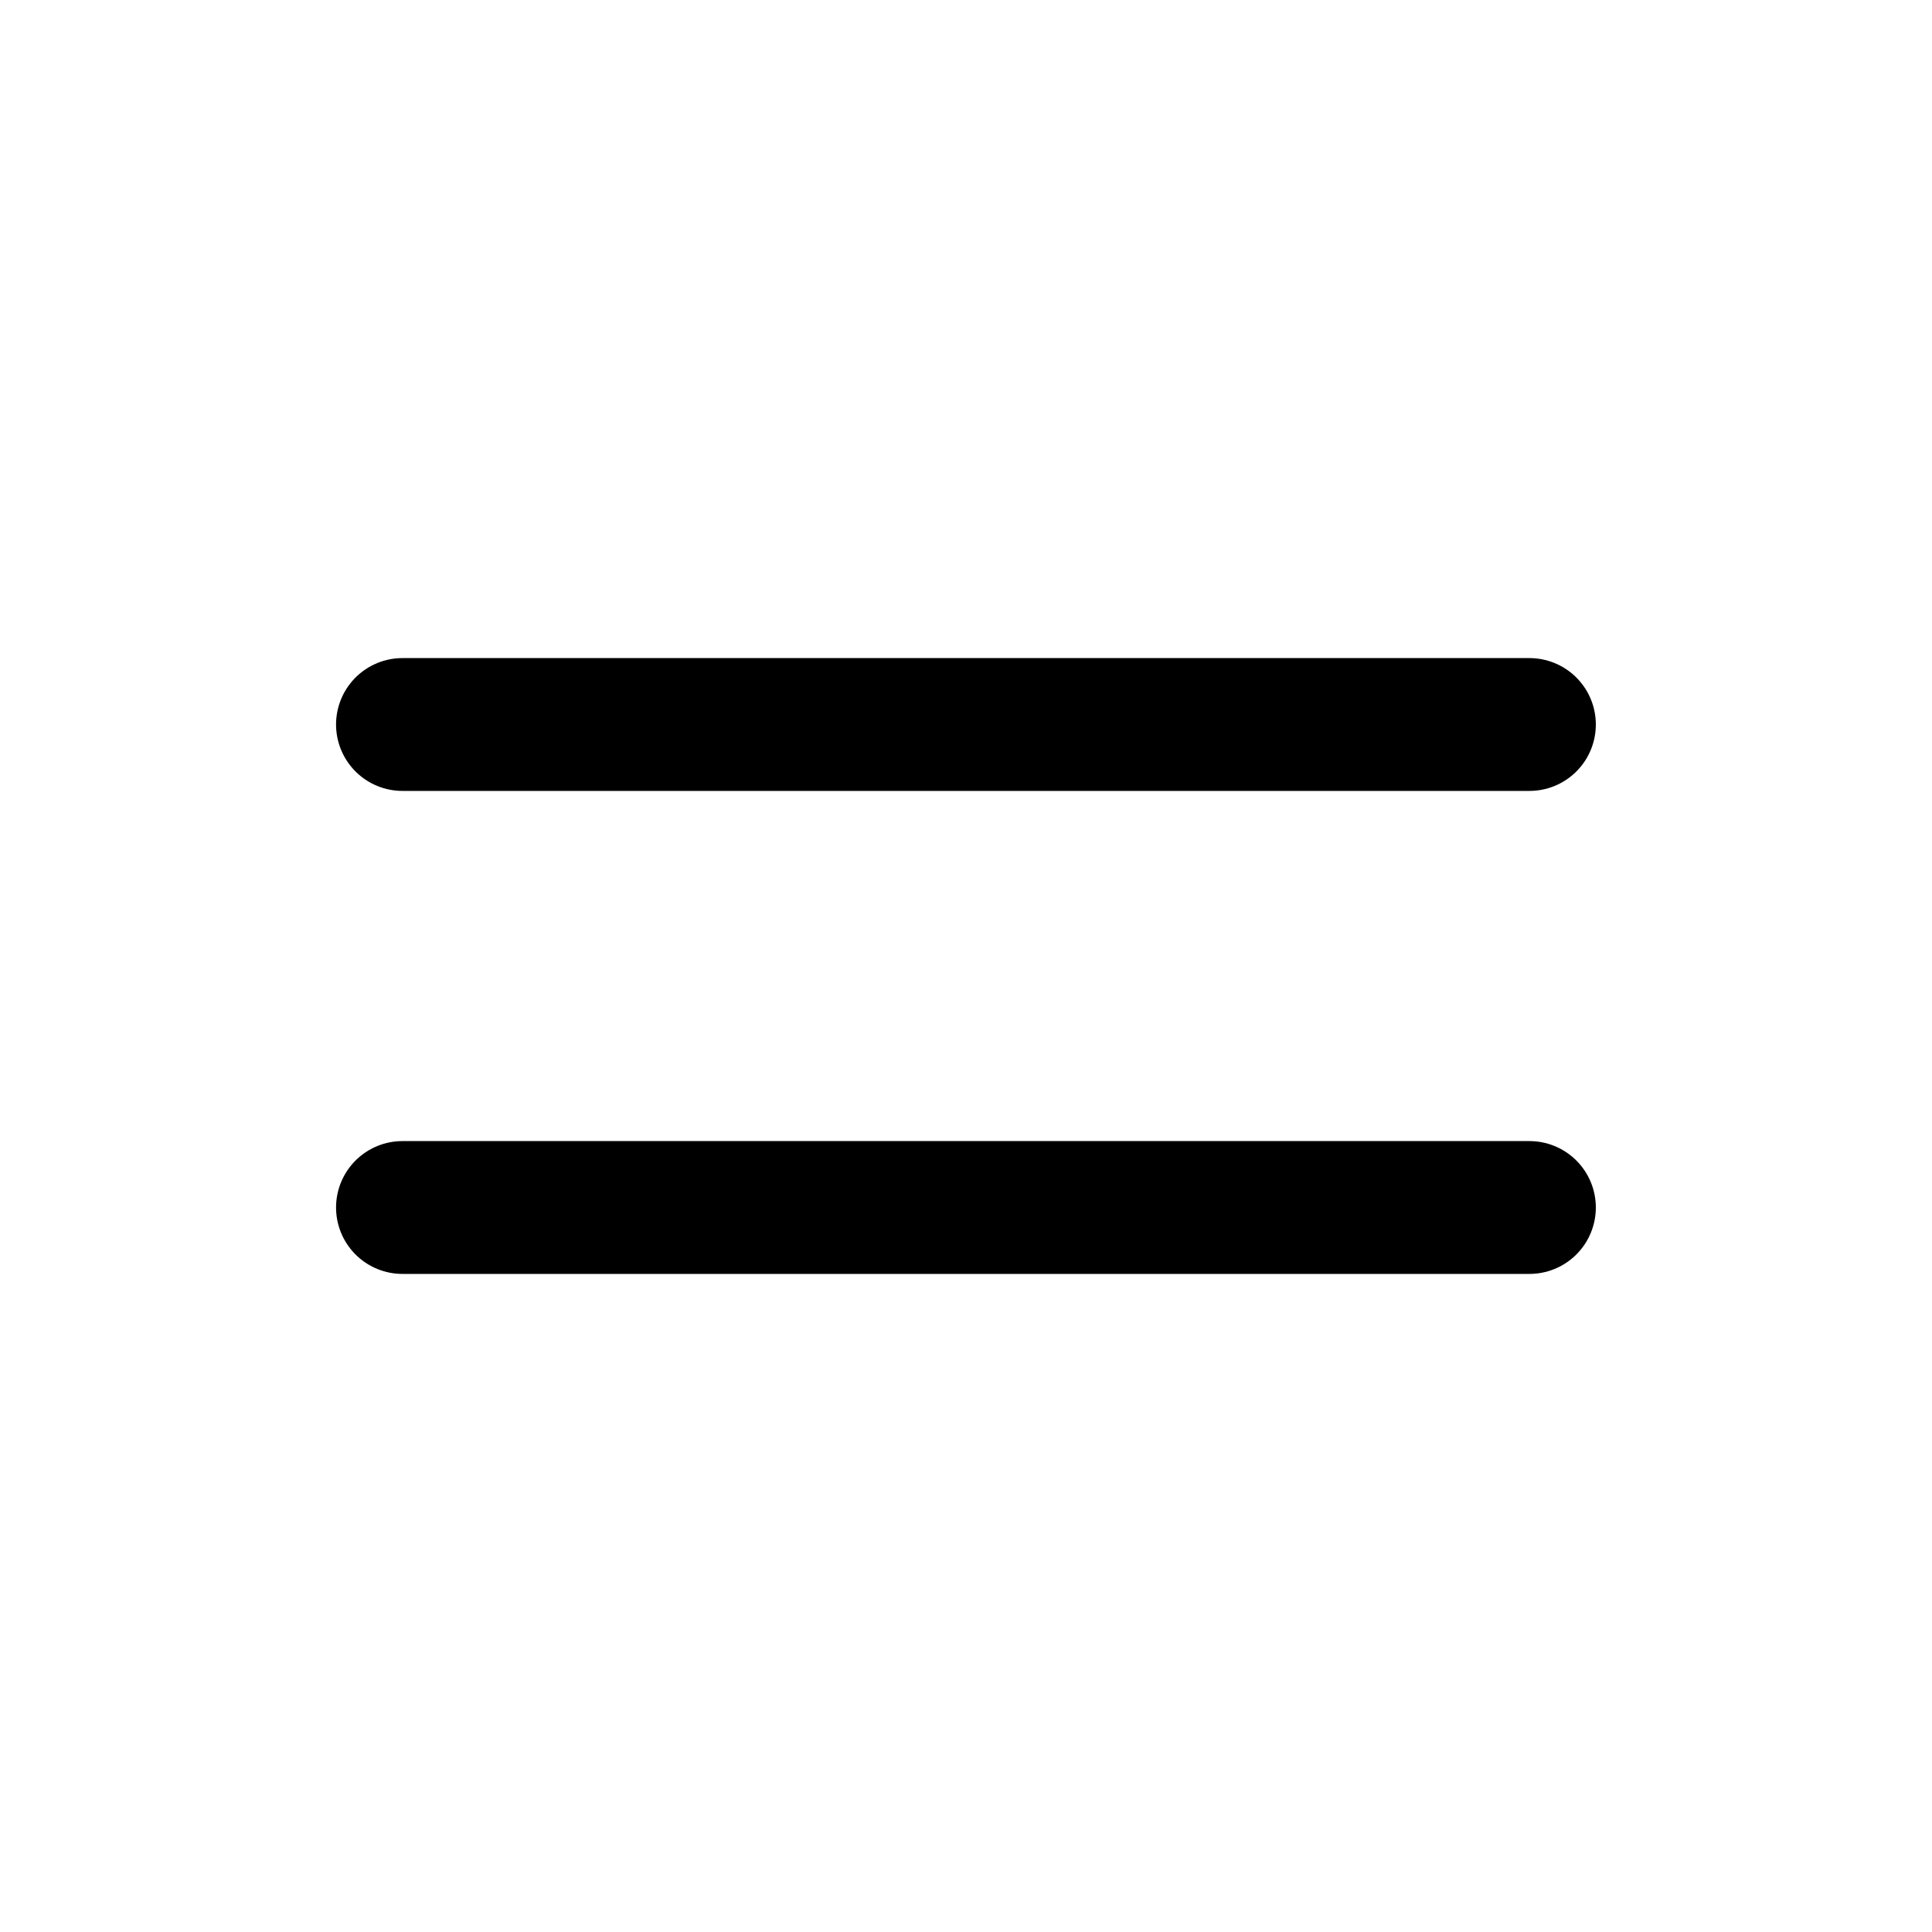
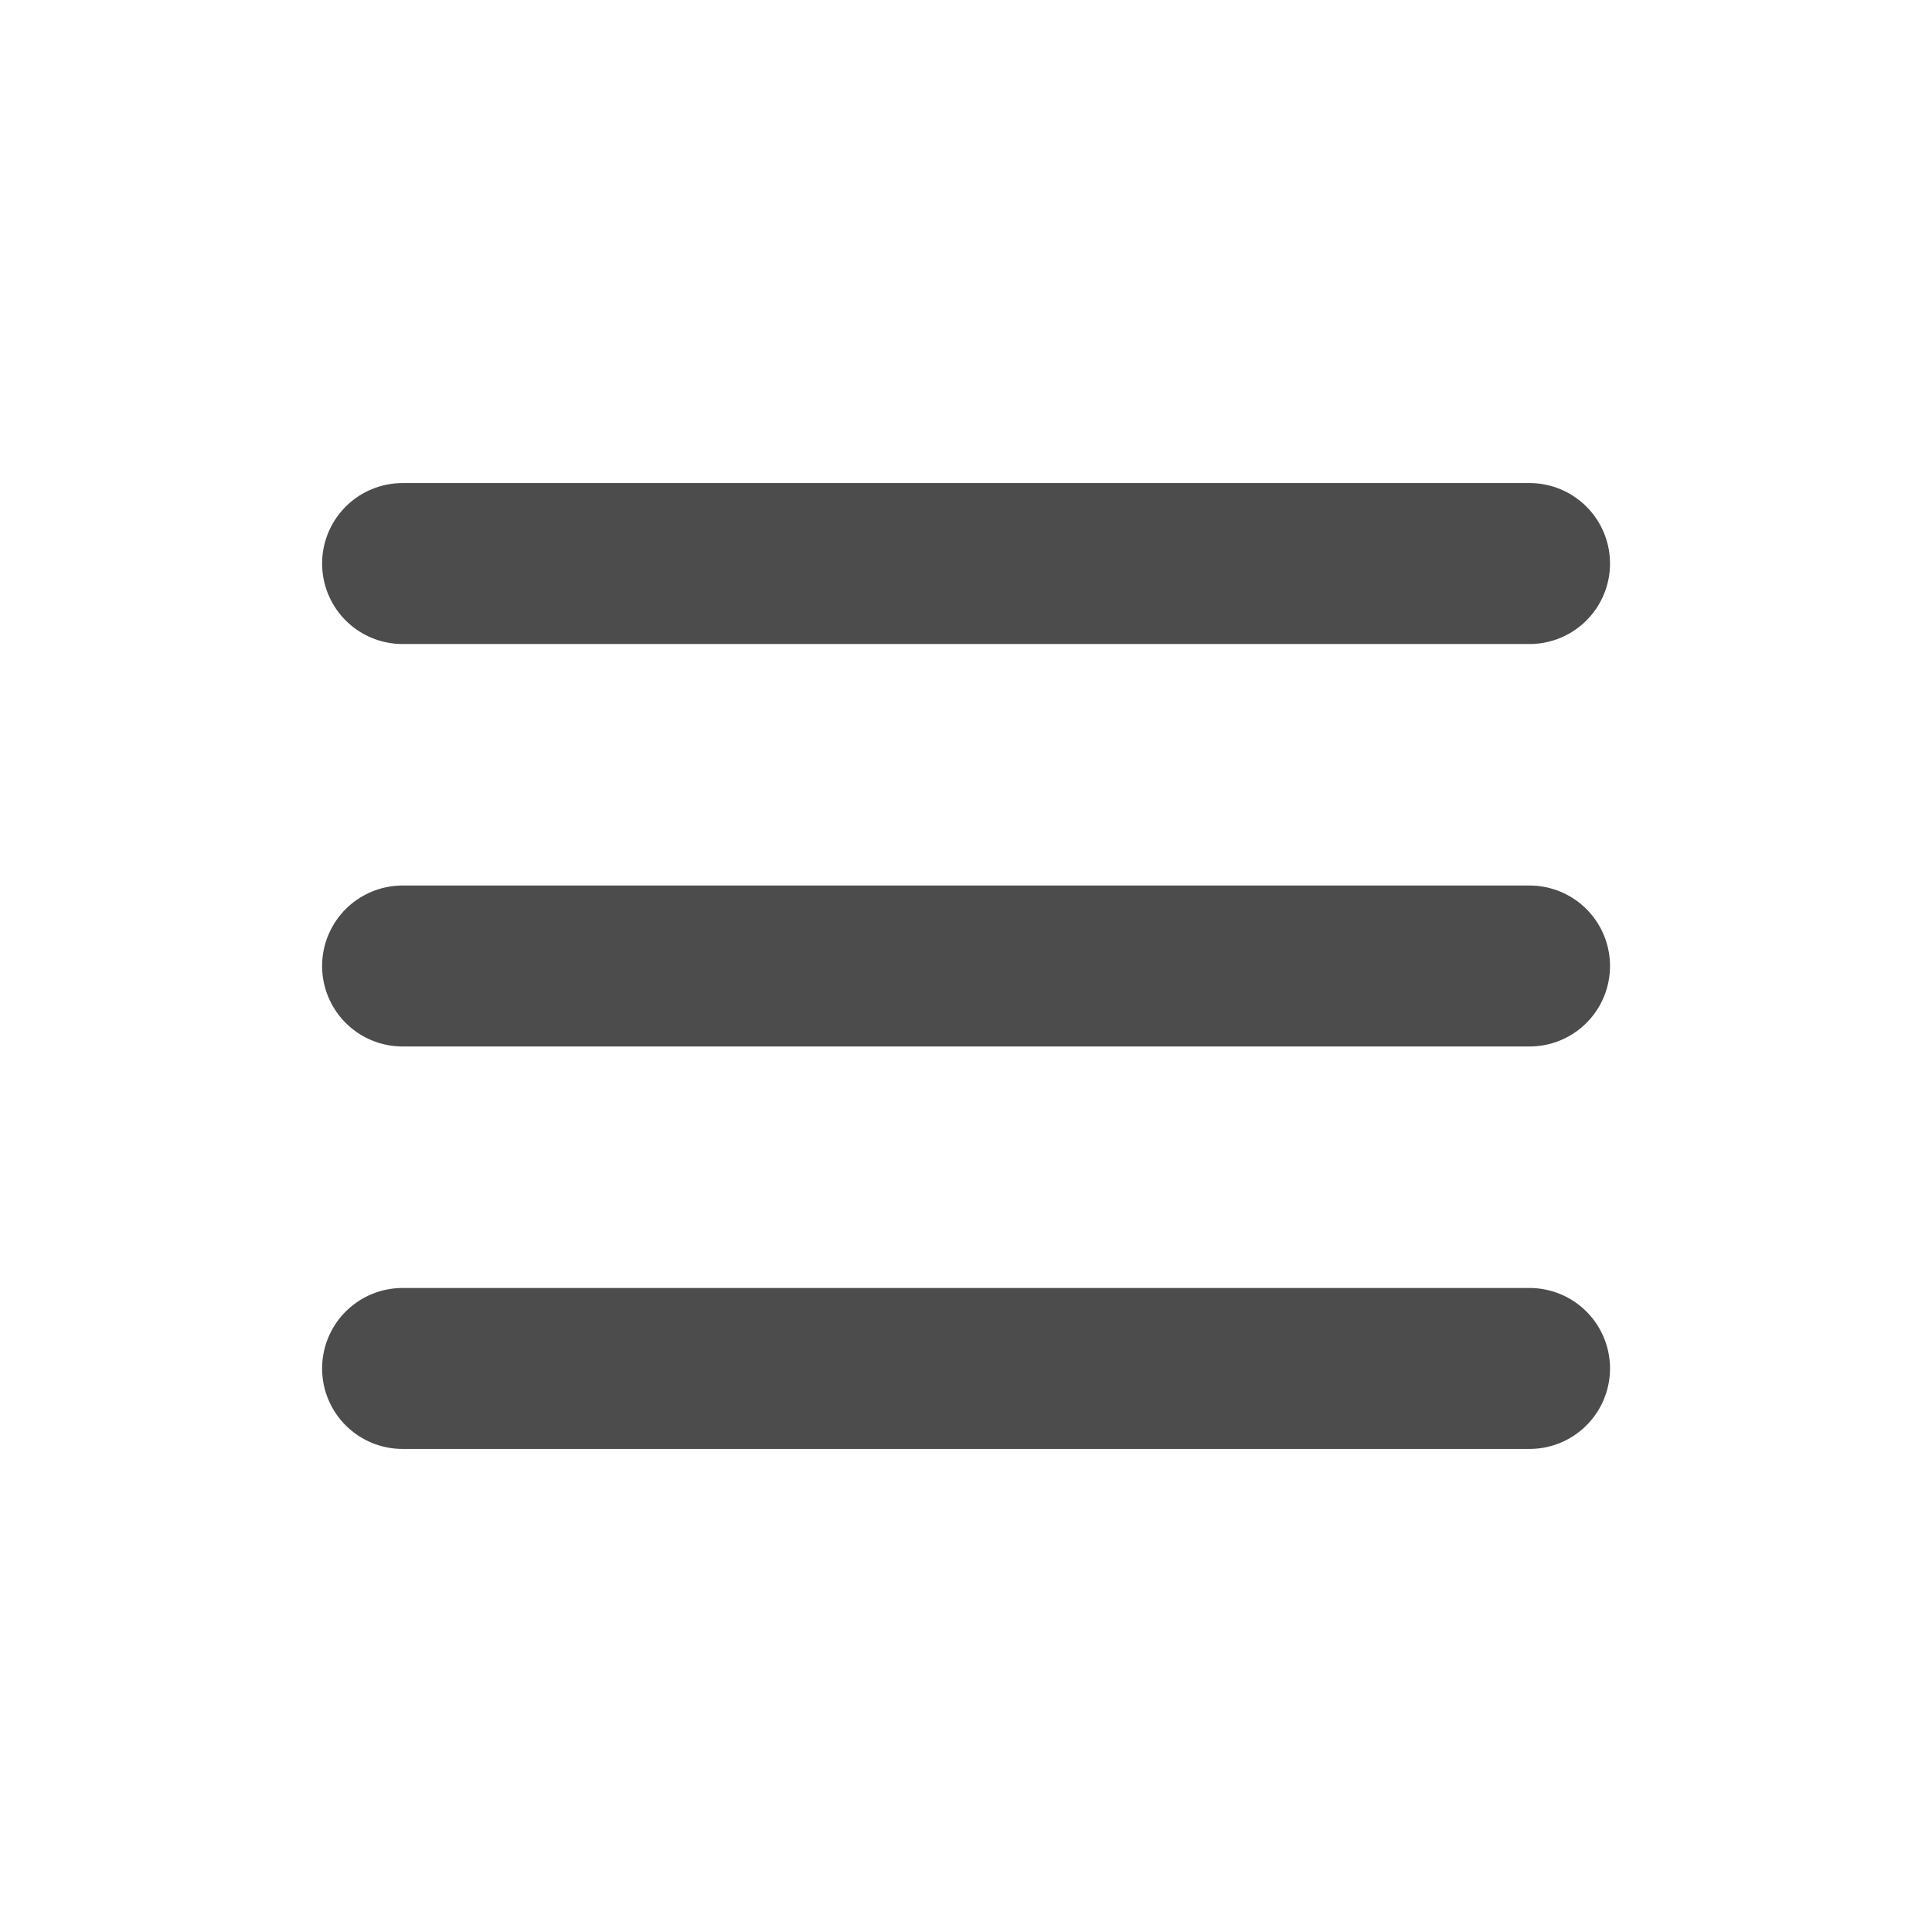
<svg xmlns="http://www.w3.org/2000/svg" width="16" height="16" viewBox="0 0 16 16" fill="none">
-   <path d="M3.333 10H12.666M3.333 6H12.666" stroke="currentColor" stroke-width="1.1" stroke-linecap="round" stroke-linejoin="round" />
+   <path d="M3.334 11.333H12.667M3.334 8H12.667M3.334 4.667H12.667" stroke="black" stroke-opacity="0.7" stroke-width="1.333" stroke-linecap="round" stroke-linejoin="round" />
</svg>
